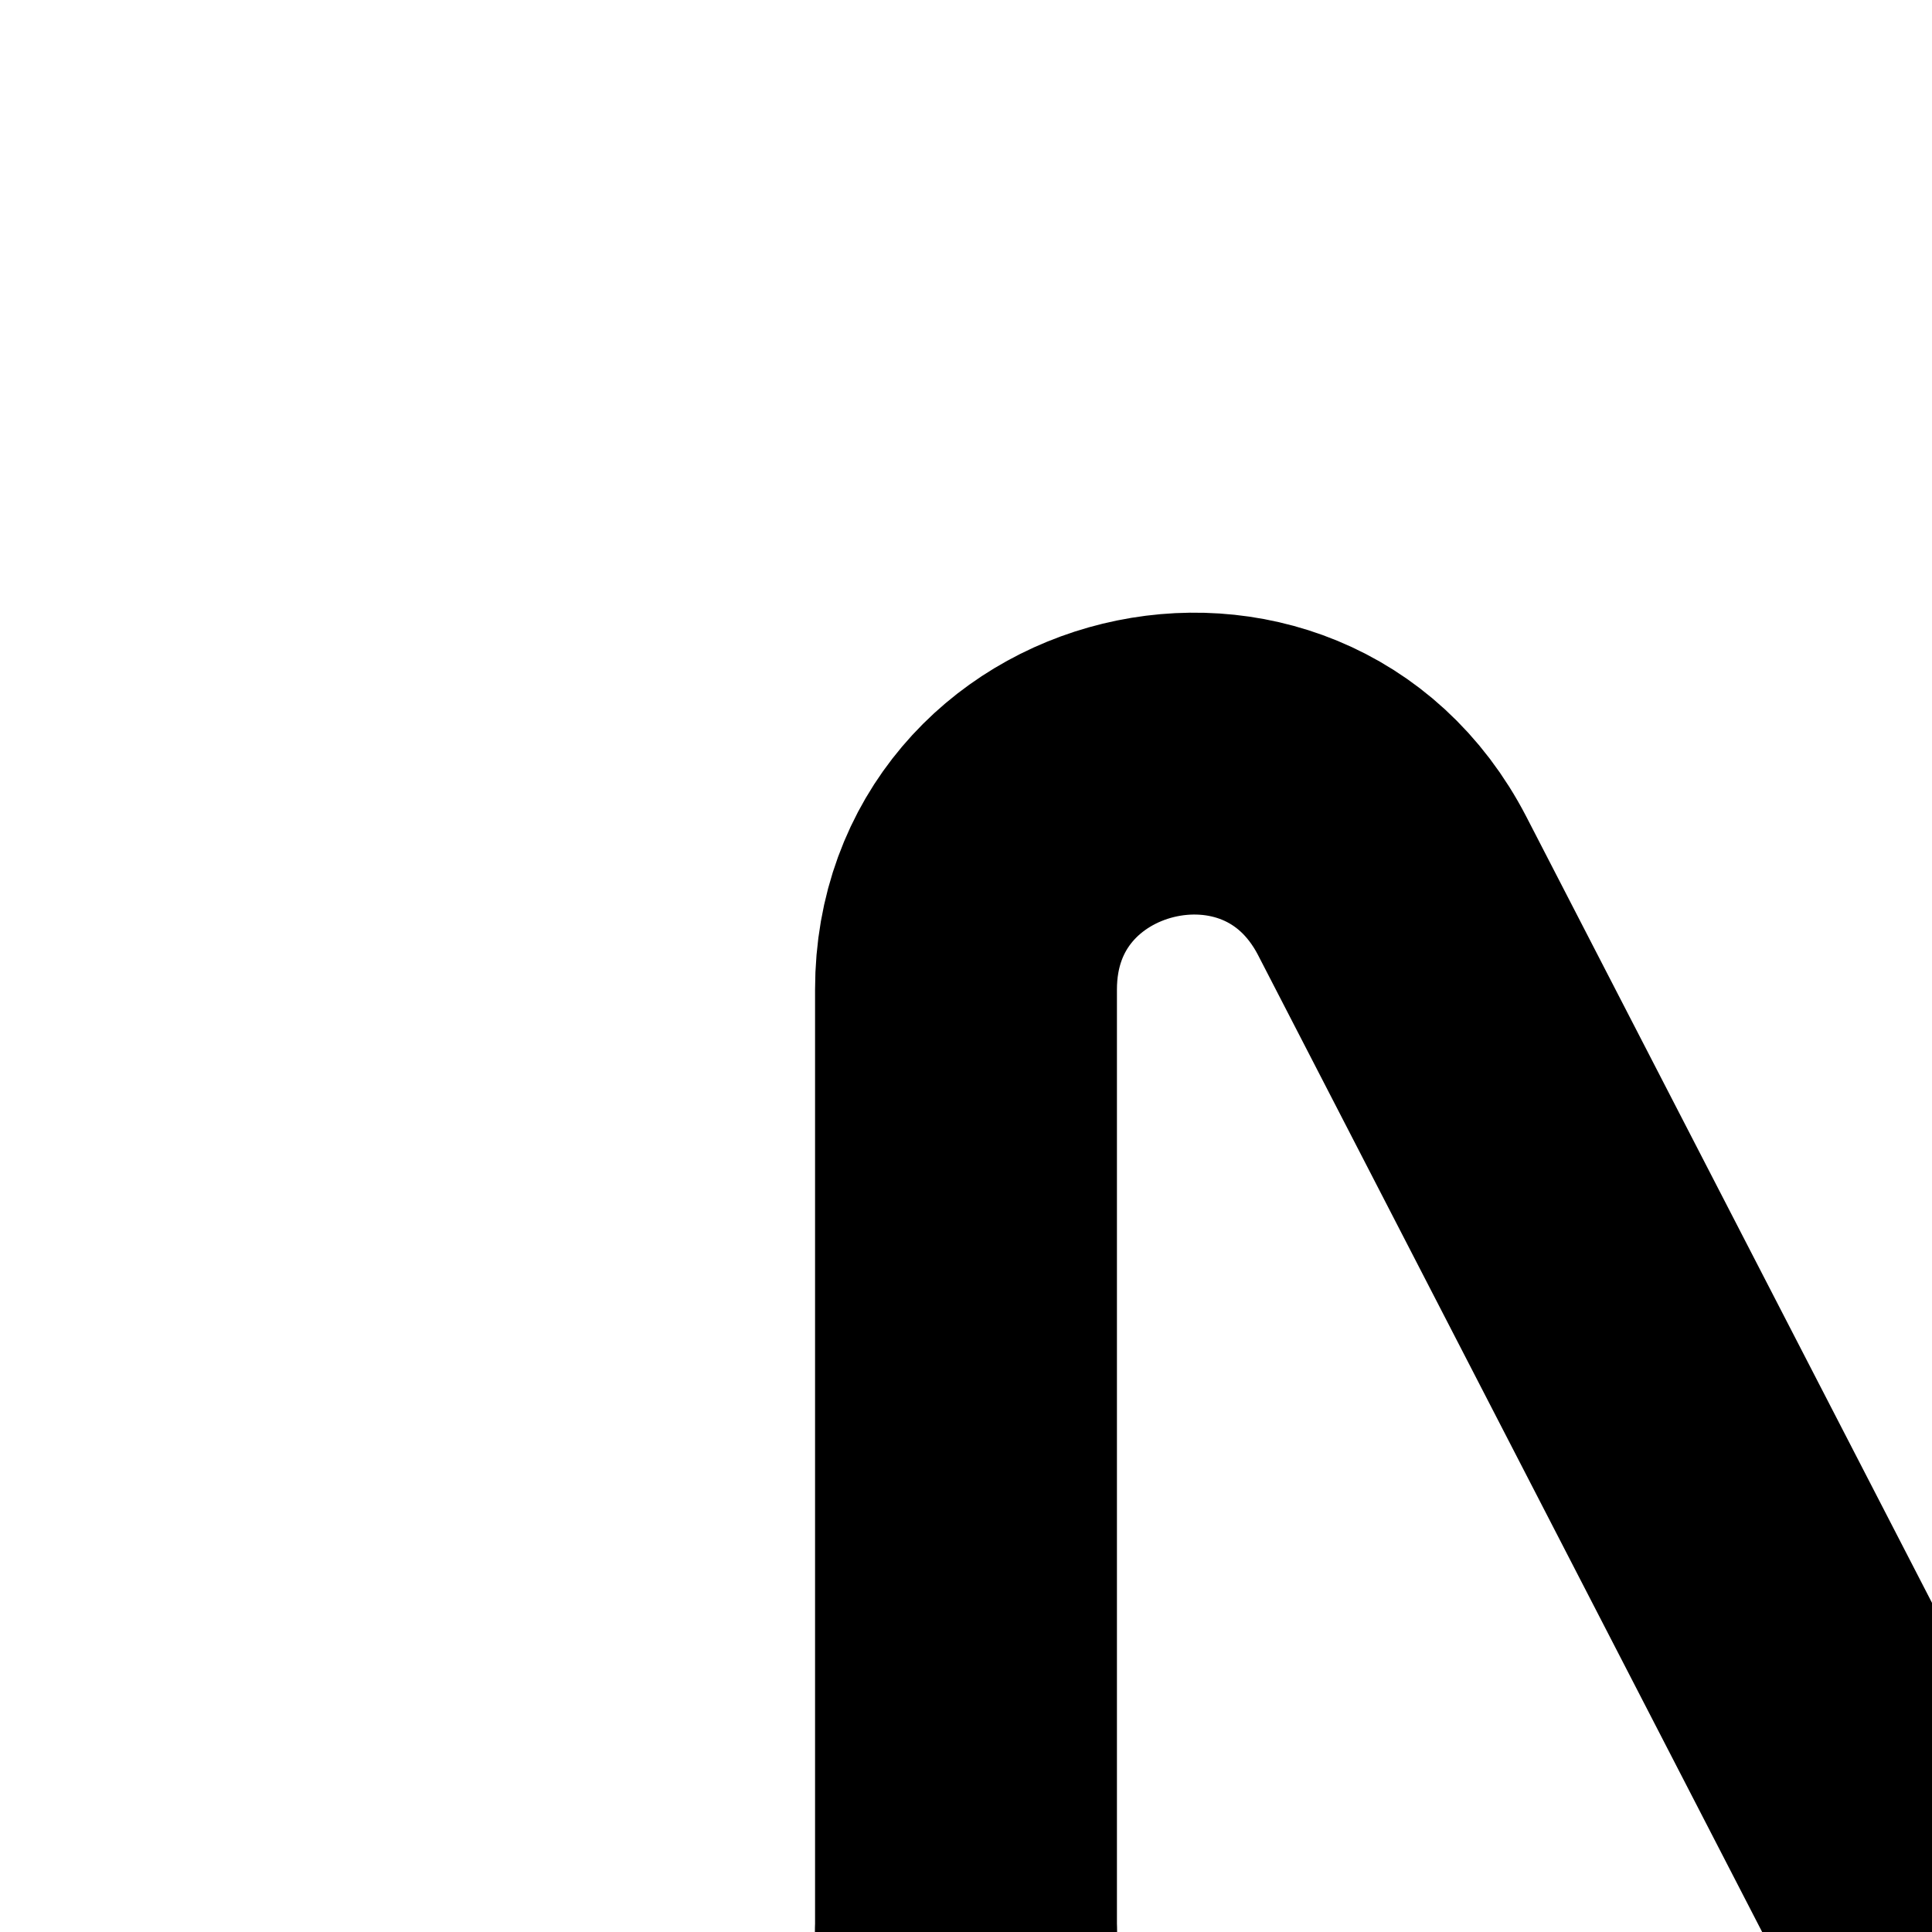
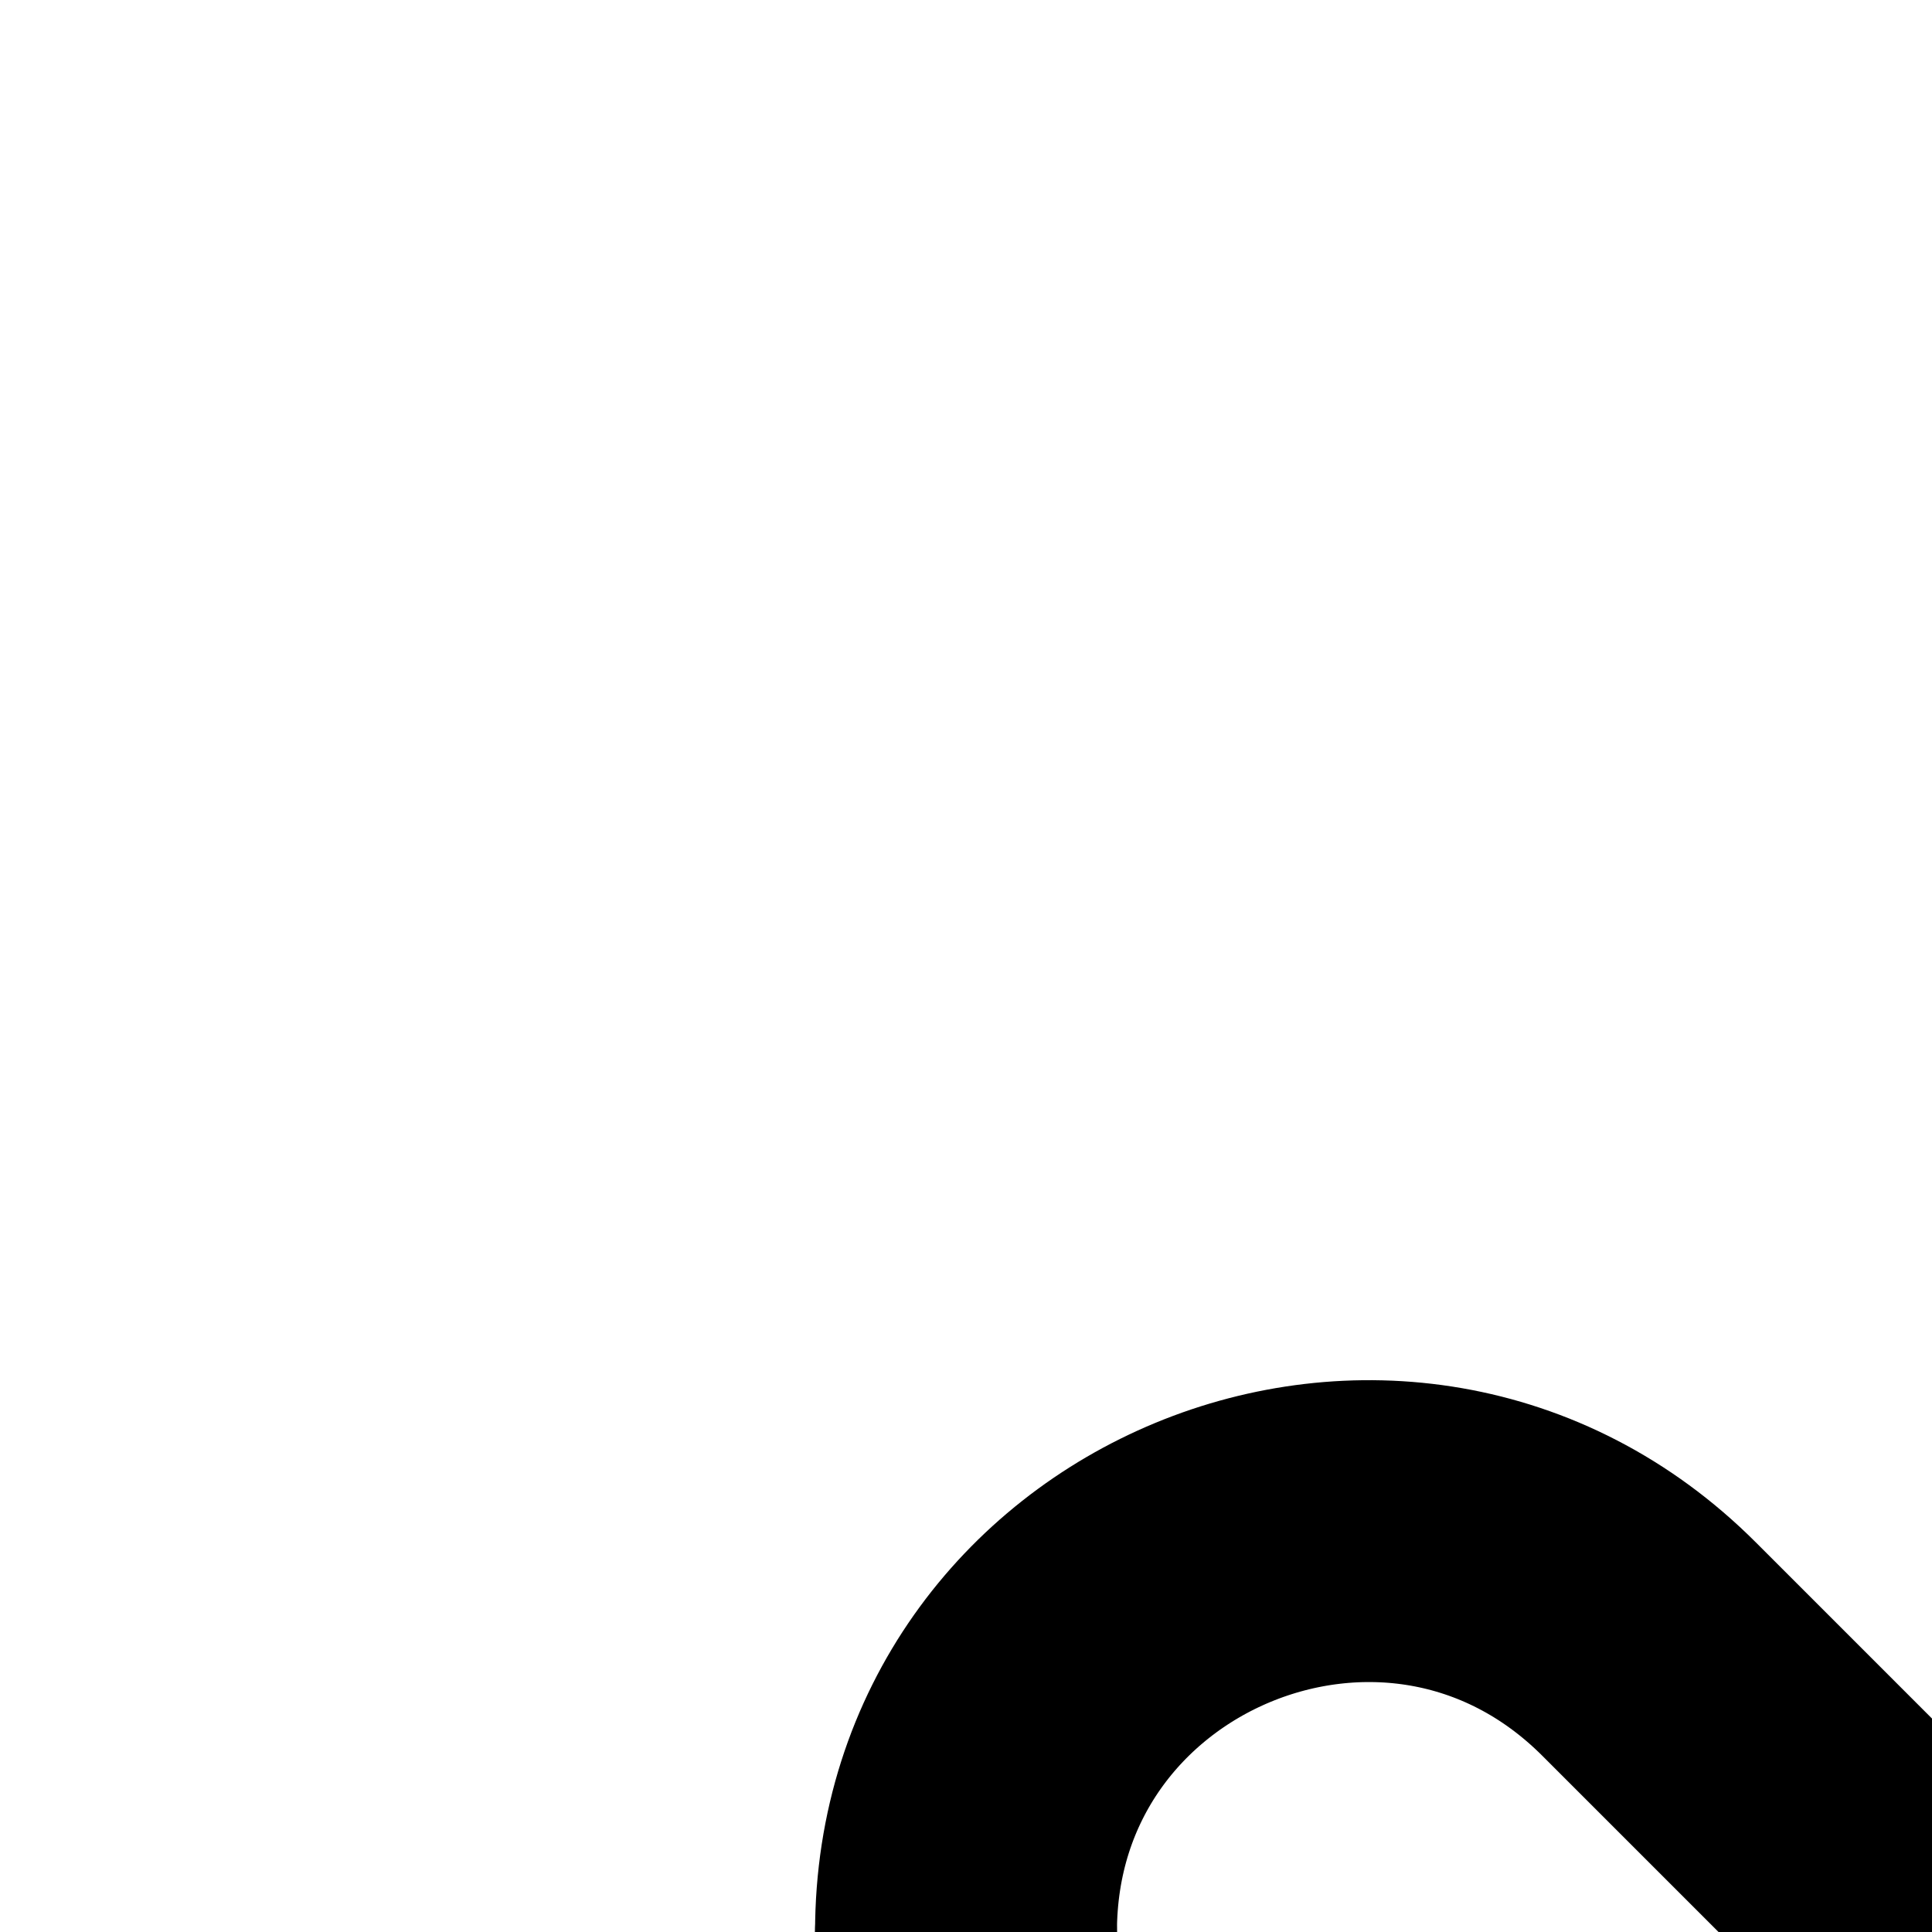
<svg xmlns="http://www.w3.org/2000/svg" id="Layer_1" viewBox="0 0 64 64">
  <defs>
    <style>.cls-1{fill:none;stroke:#000;stroke-linecap:round;stroke-miterlimit:10;stroke-width:10px;}</style>
  </defs>
-   <path class="cls-1" d="M96,64v31.22c0,7.83-10.52,10.39-14.12,3.43l-17.88-34.65" />
-   <path class="cls-1" d="M96,64v-31.22c0-7.83-10.52-10.39-14.12-3.43l-17.88,34.65" />
-   <path class="cls-1" d="M32,64v31.22c0,7.83,10.52,10.39,14.12,3.43l17.88-34.65" />
-   <path class="cls-1" d="M32,64v-31.22c0-7.83,10.52-10.39,14.12-3.43l17.88,34.65" />
+   <path class="cls-1" d="M32,64h0c0,11.81,14.28,17.72,22.63,9.37l9.37-9.37" />
+   <path class="cls-1" d="M96,64h0c0,11.81-14.28,17.72-22.63,9.37l-9.37-9.37" />
+   <path class="cls-1" d="M32,64h0c0-11.81,14.28-17.72,22.63-9.37l9.37,9.37" />
+   <path class="cls-1" d="M96,64h0c0-11.81-14.28-17.72-22.63-9.37l-9.37,9.37" />
</svg>
